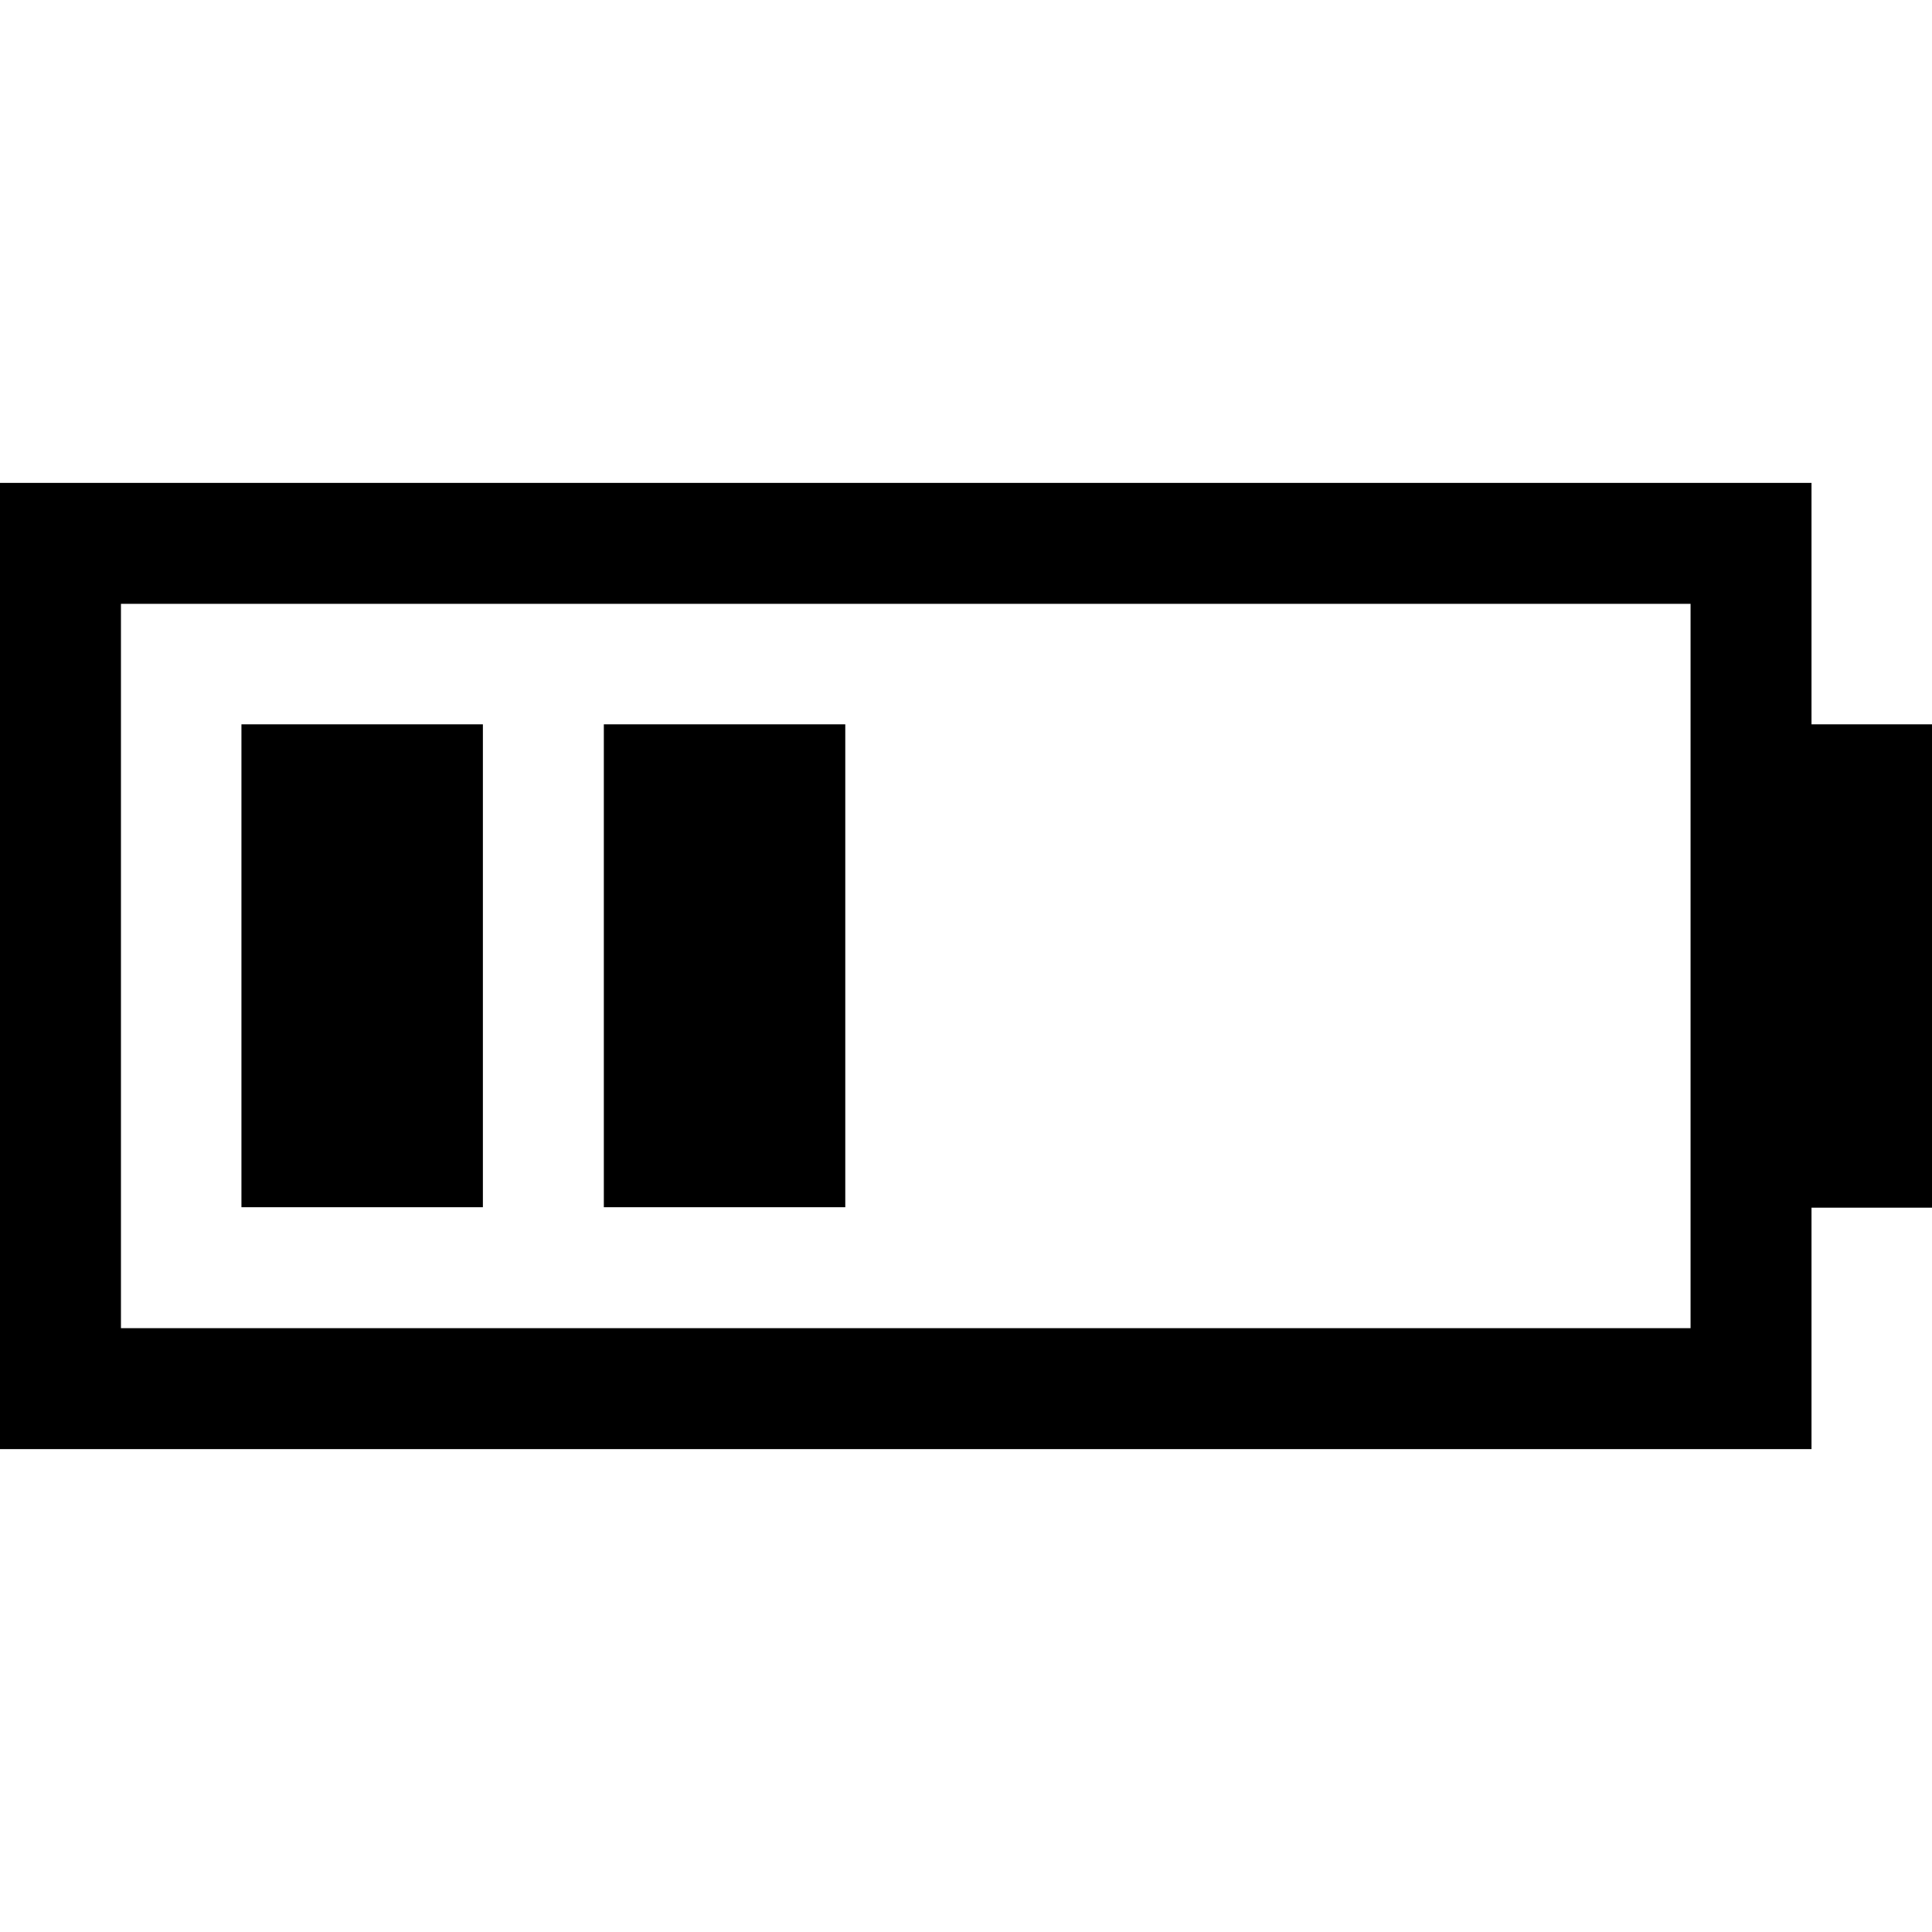
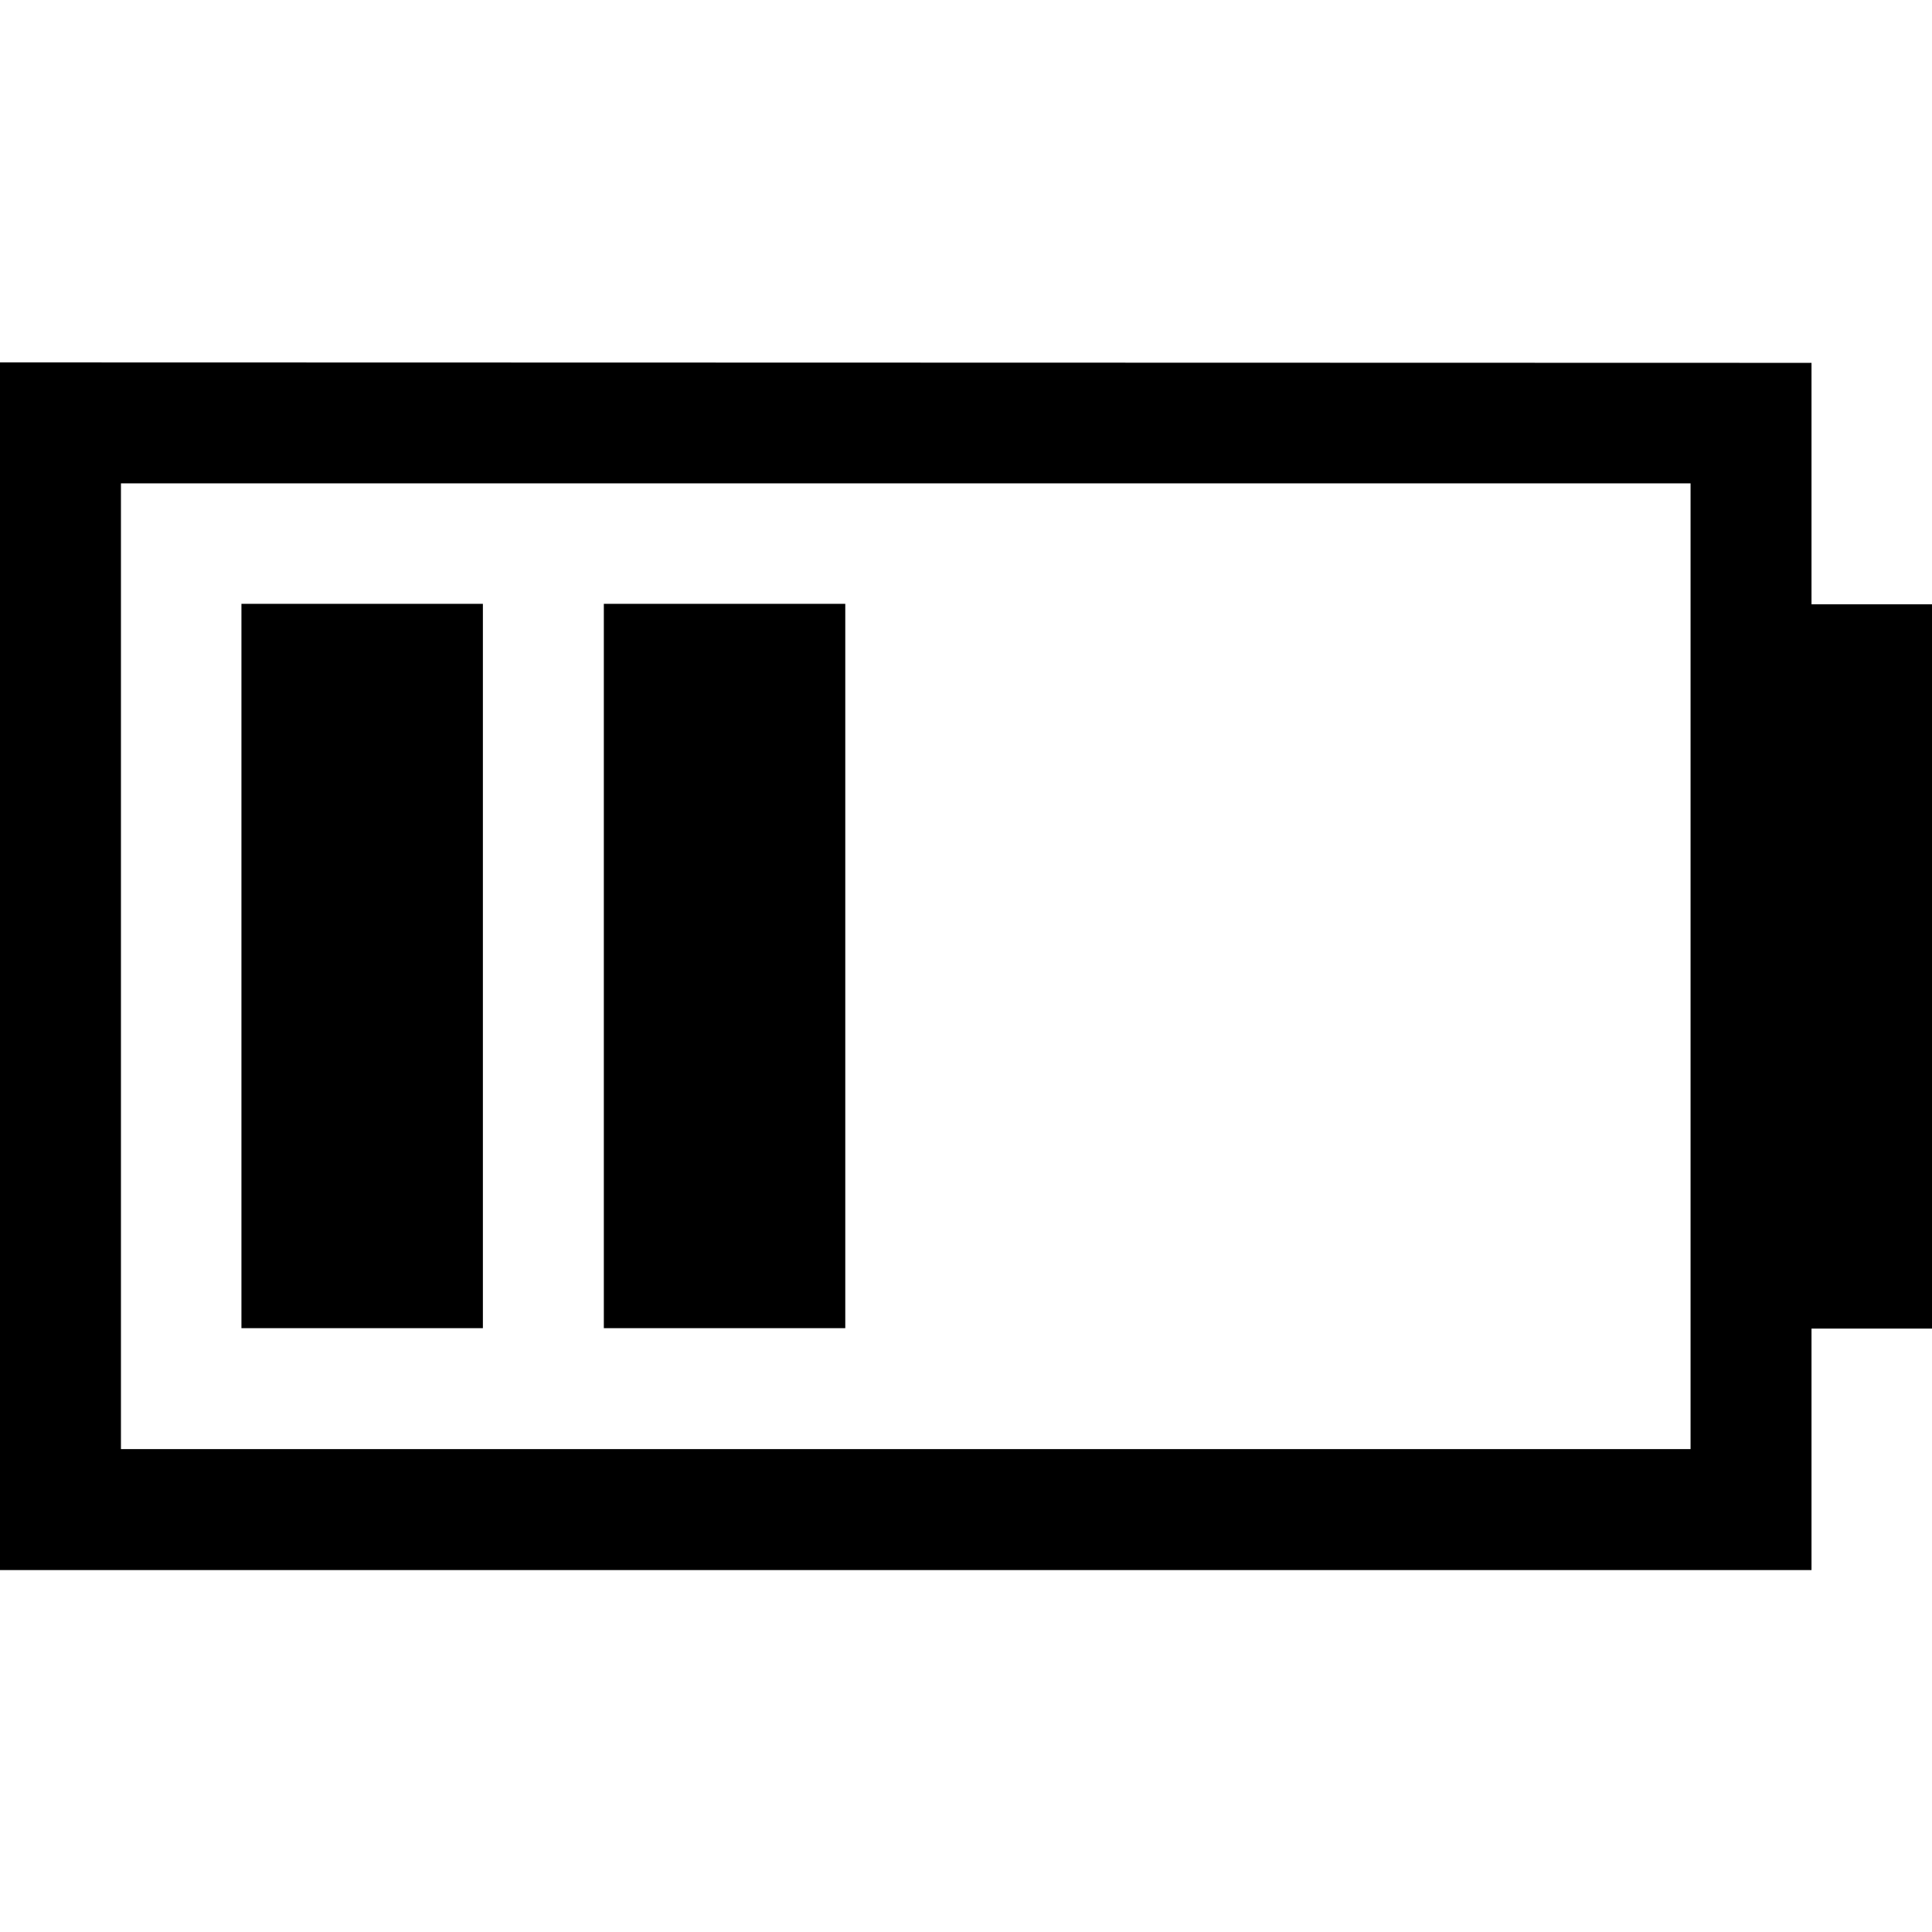
<svg xmlns="http://www.w3.org/2000/svg" id="svg8" version="1.1" viewBox="0 0 4.233 4.233" height="16" width="16">
  <defs id="defs2" />
  <g transform="translate(0,-297)" id="layer1">
-     <path id="path3157" style="fill:#000000;fill-opacity:1;stroke:none;stroke-width:0.265px;stroke-linecap:butt;stroke-linejoin:miter;stroke-opacity:1" d="m 0,298.058 v 2.117 h 3.969 v -0.529 H 4.233 V 298.587 H 3.969 v -0.529 z m 0.265,0.265 H 3.704 v 1.587 H 0.265 Z" />
-     <path style="fill:#000000;fill-opacity:1;stroke:none;stroke-width:0.265px;stroke-linecap:butt;stroke-linejoin:miter;stroke-opacity:1" d="M 0.529,298.587 H 1.058 v 1.058 H 0.529 Z" id="path3535" />
-     <path style="fill:#000000;fill-opacity:1;stroke:none;stroke-width:0.265px;stroke-linecap:butt;stroke-linejoin:miter;stroke-opacity:1" d="m 1.323,298.587 h 0.529 v 1.058 H 1.323 Z" id="path3535-7" />
+     <path id="path3157" style="fill:#000000;fill-opacity:1;stroke:none;stroke-width:0.265px;stroke-linecap:butt;stroke-linejoin:miter;stroke-opacity:1" d="m 0,297.794 v 2.646 h 3.969 v -0.529 h 0.265 v -1.587 H 3.969 v -0.529 z m 0.265,0.265 H 3.704 V 300.175 H 0.265 Z" />
+     <path style="fill:#000000;fill-opacity:1;stroke:none;stroke-width:0.265px;stroke-linecap:butt;stroke-linejoin:miter;stroke-opacity:1" d="M 0.529,298.323 H 1.058 v 1.587 H 0.529 Z" id="path3535" />
+     <path style="fill:#000000;fill-opacity:1;stroke:none;stroke-width:0.265px;stroke-linecap:butt;stroke-linejoin:miter;stroke-opacity:1" d="m 1.323,298.323 h 0.529 v 1.587 H 1.323 Z" id="path3535-7" />
  </g>
</svg>
